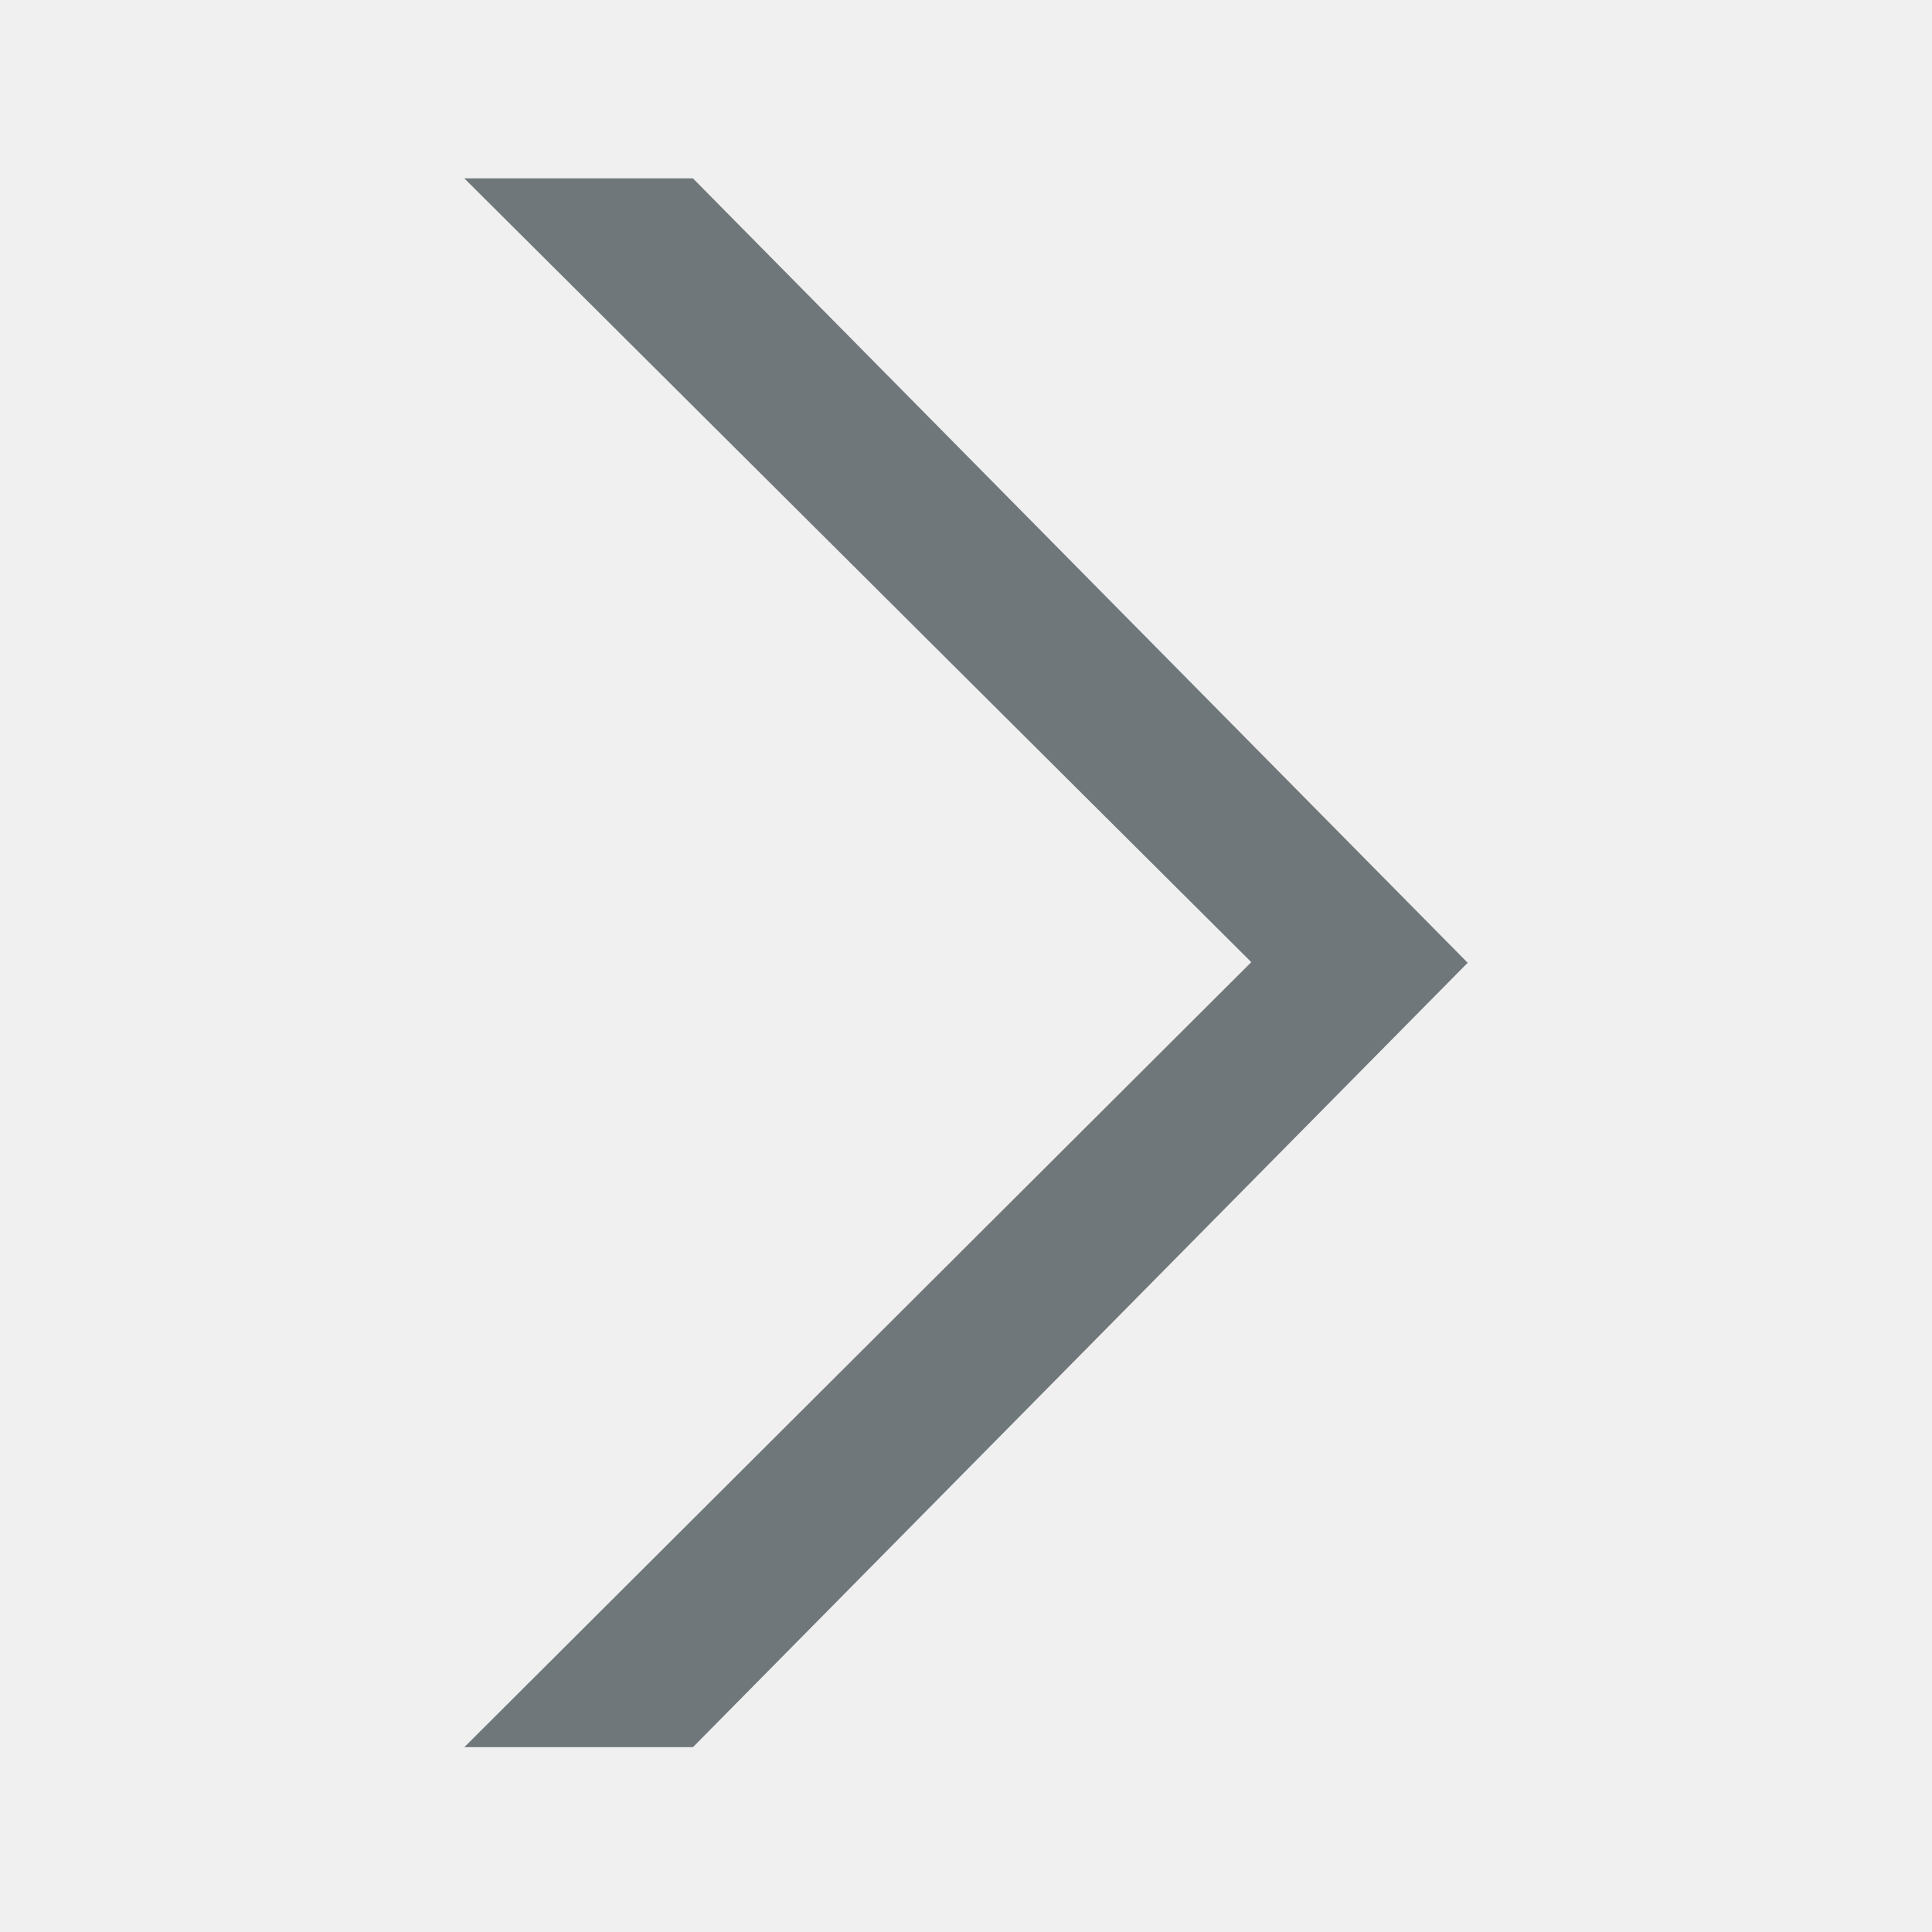
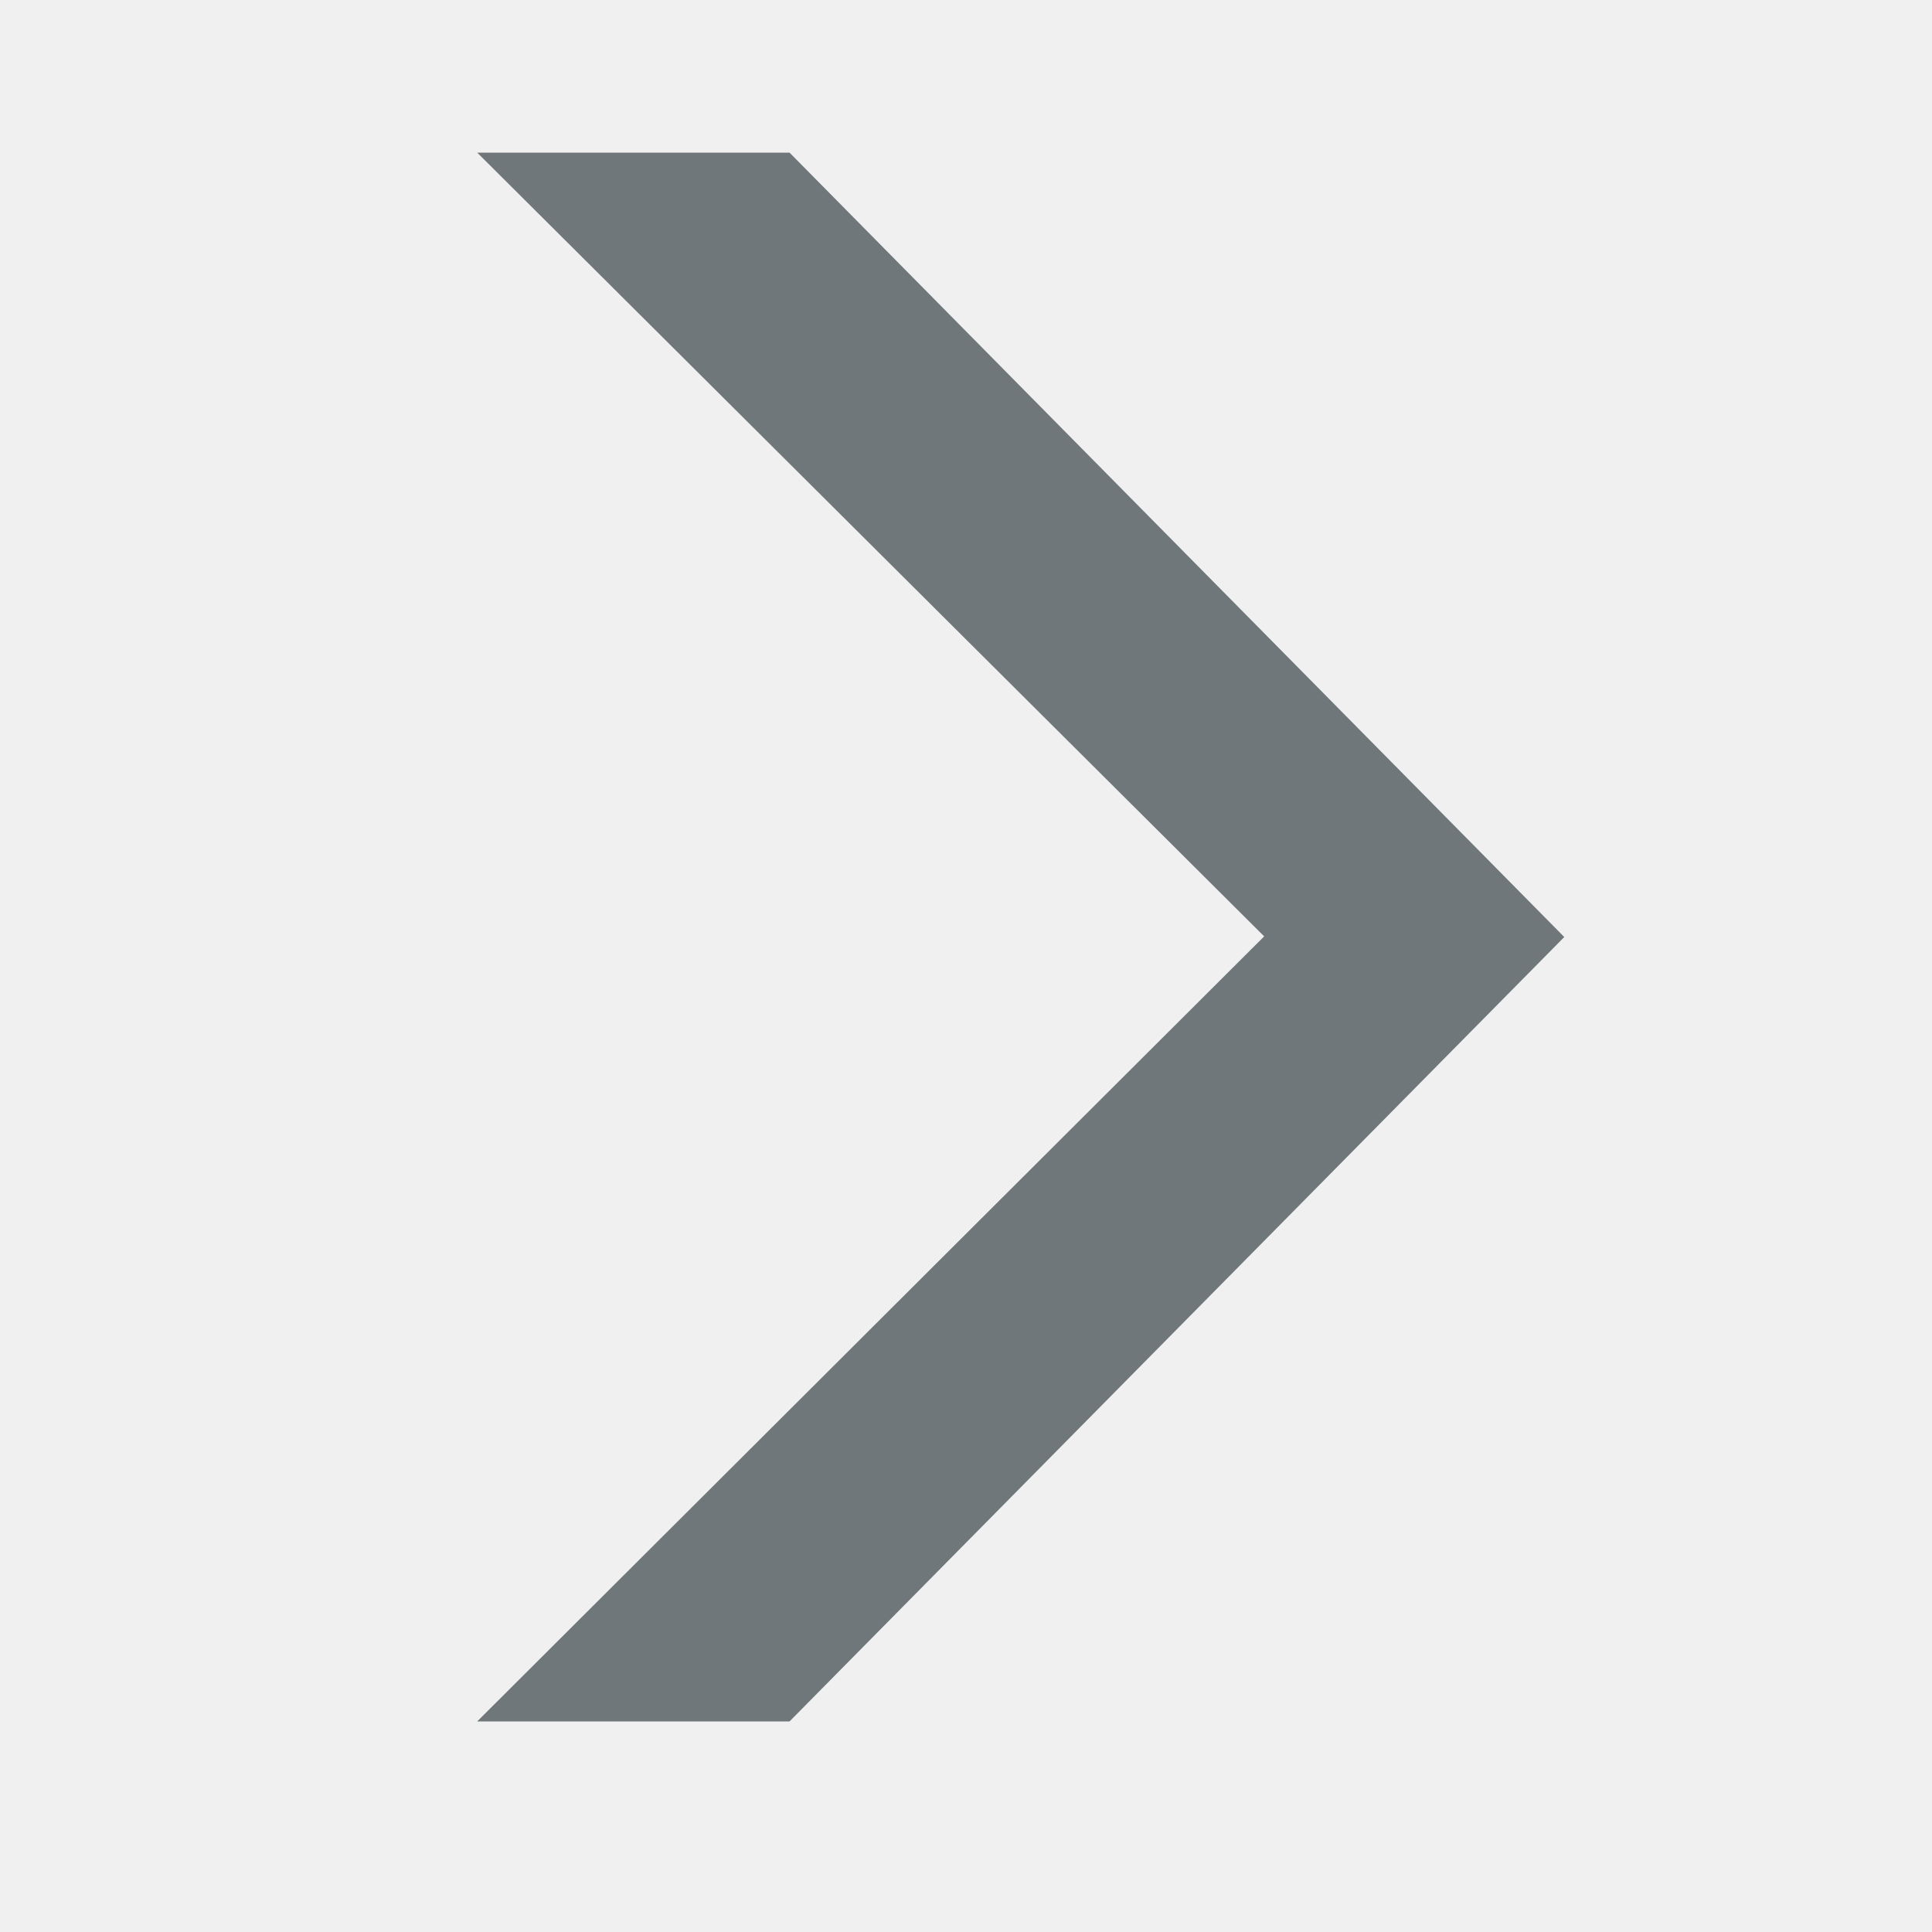
- <svg xmlns="http://www.w3.org/2000/svg" version="1.1" id="Layer_1" x="0px" y="0px" viewBox="0 0 300 300" style="enable-background:new 0 0 300 300;" xml:space="preserve">
+ <svg xmlns="http://www.w3.org/2000/svg" version="1.1" x="0px" y="0px" viewBox="0 0 300 300" style="enable-background:new 0 0 300 300;" xml:space="preserve">
  <style type="text/css">
	.st0{fill:#6F777B;}
+ 	.st1{display:none;}
+ 	.st2{display:inline;stroke:#FFFFFF;stroke-miterlimit:10;}
</style>
-   <polygon id="XMLID_8_" class="st0" points="227.9,149.5 107.6,27.7 72.1,27.7 194.3,149.4 72.1,271.3 107.6,271.3 " />
+   <g id="Layer_1">
+     <polygon id="XMLID_8_" class="st0" points="242.9,145.5 122.6,23.7 74.1,23.7 196.3,145.4 74.1,267.3 122.6,267.3  " />
+   </g>
+   <g id="Layer_2" class="st1">
+     <polygon id="XMLID_1_" class="st2" points="98.9,118.5 132.4,154 202.1,84.5 228.1,111.5 132.1,206.5 71.9,145.5  " />
+   </g>
</svg>
